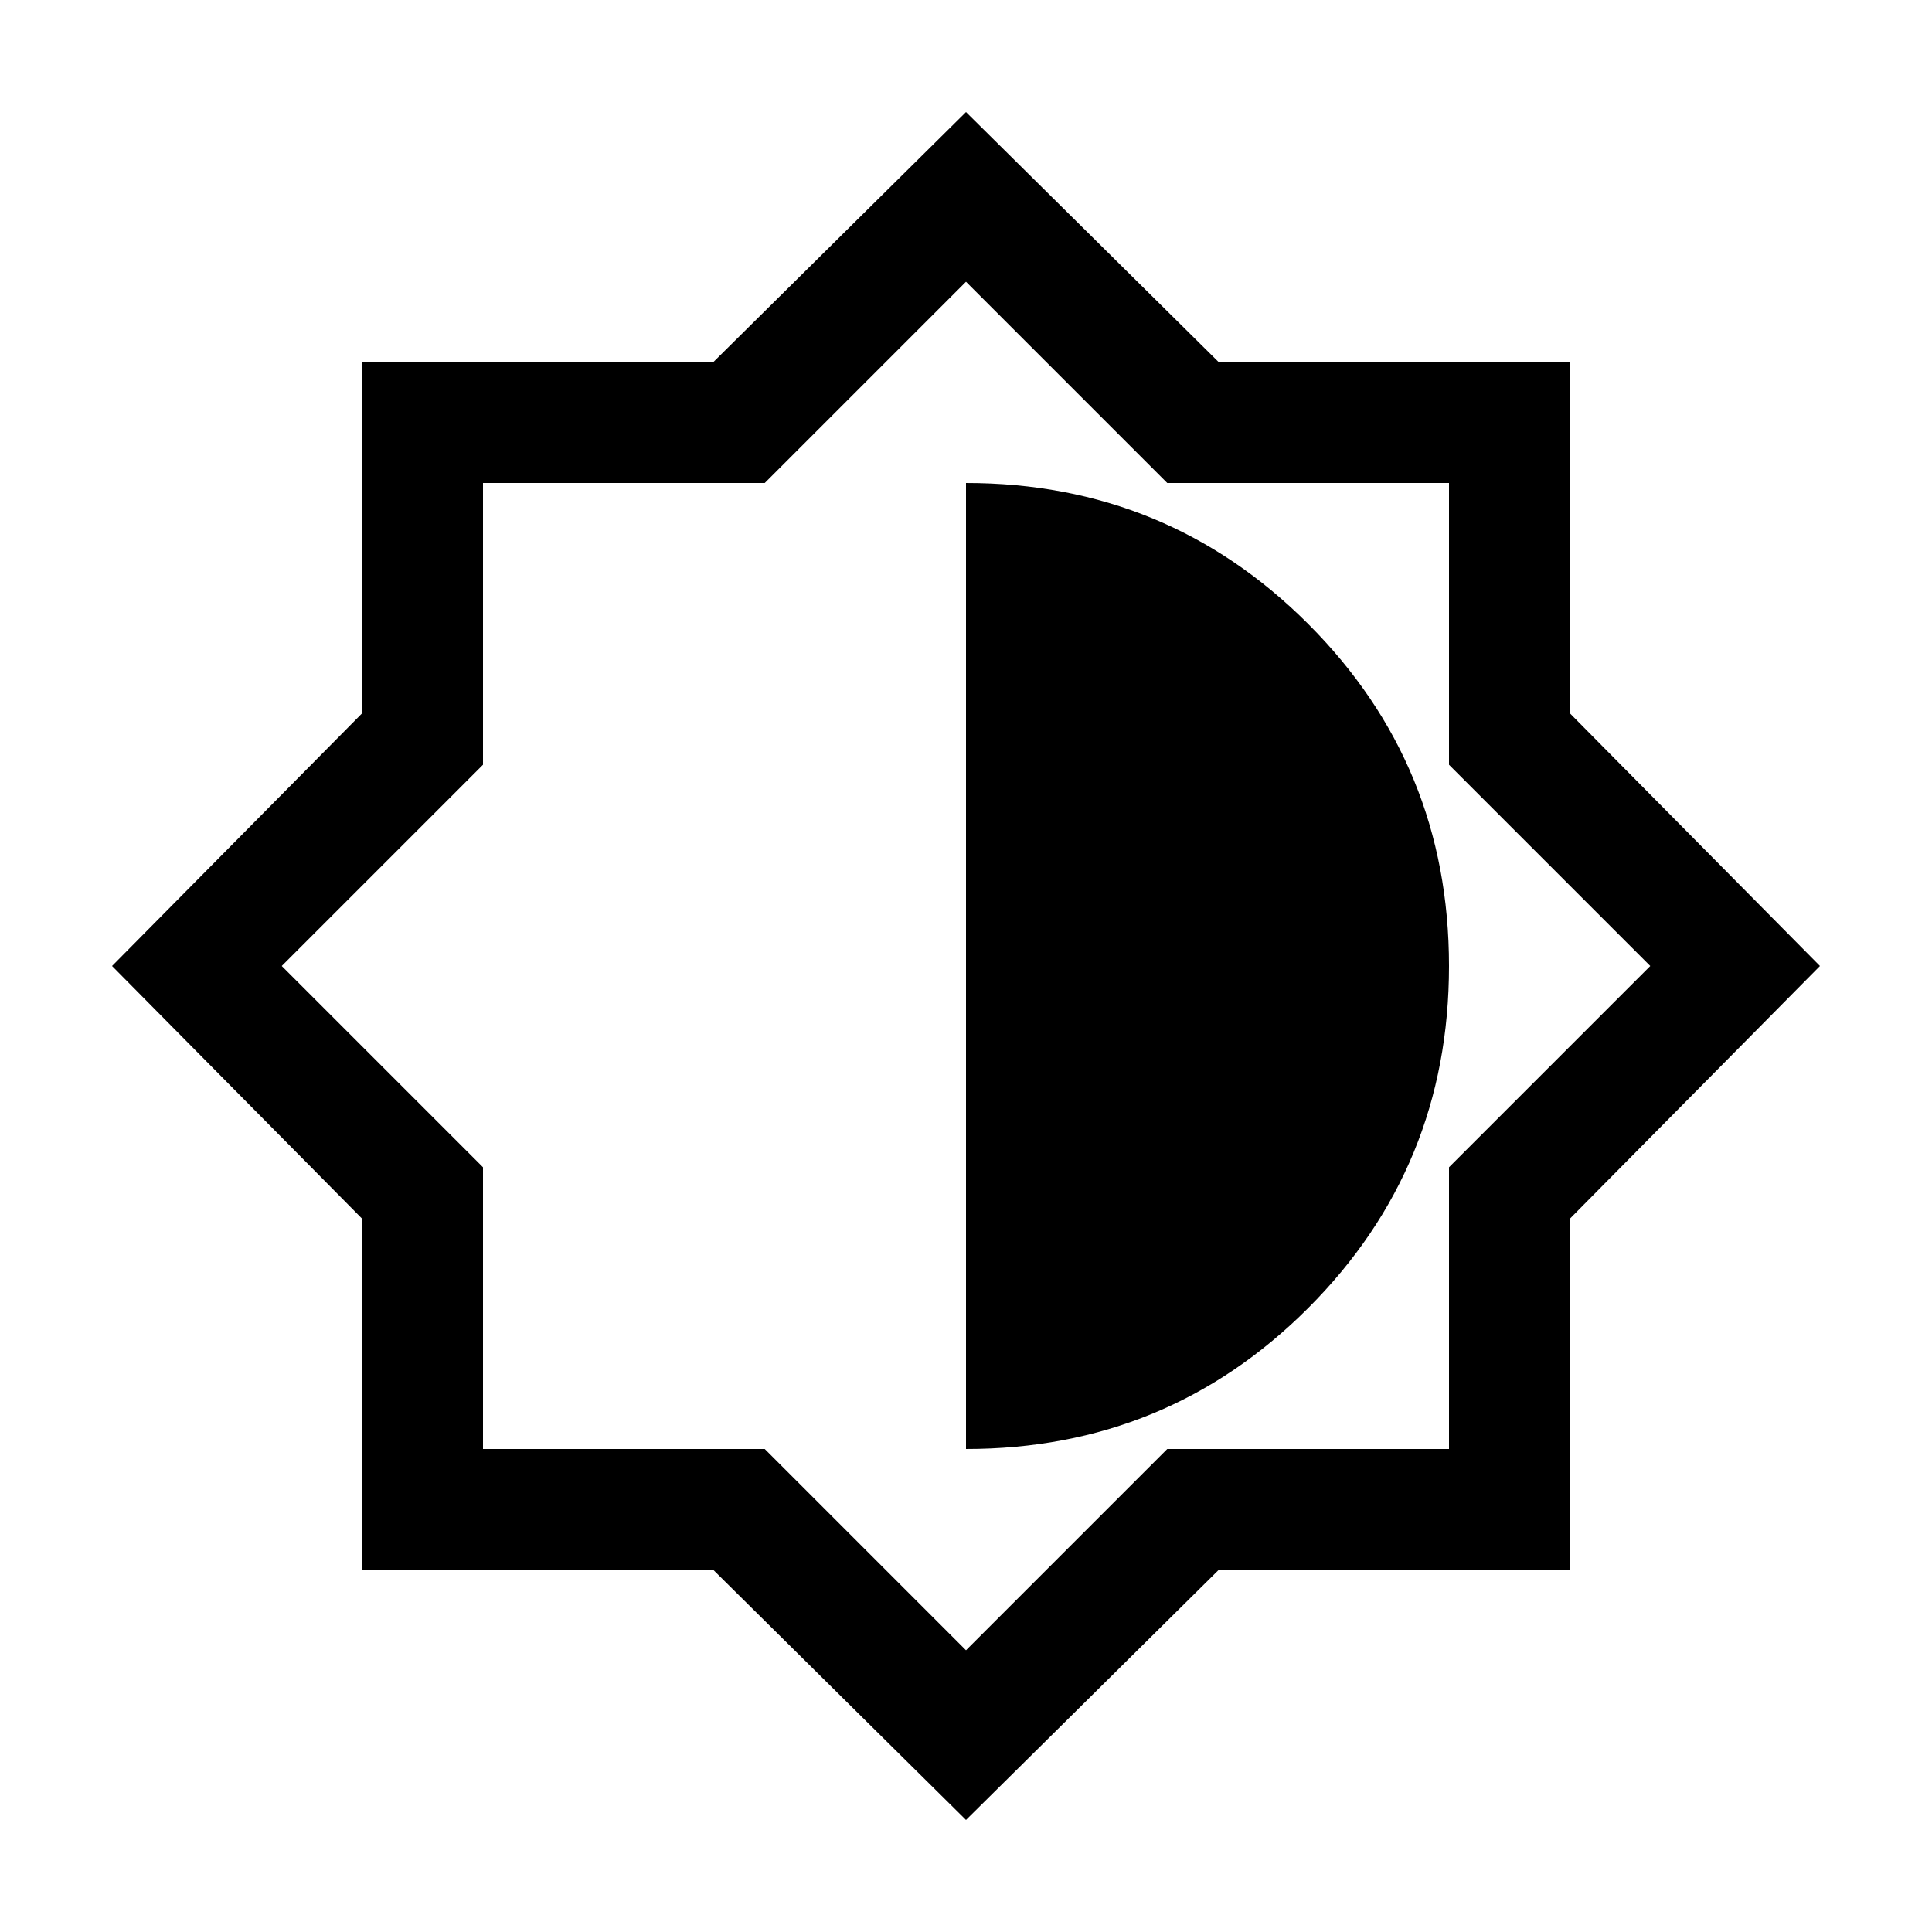
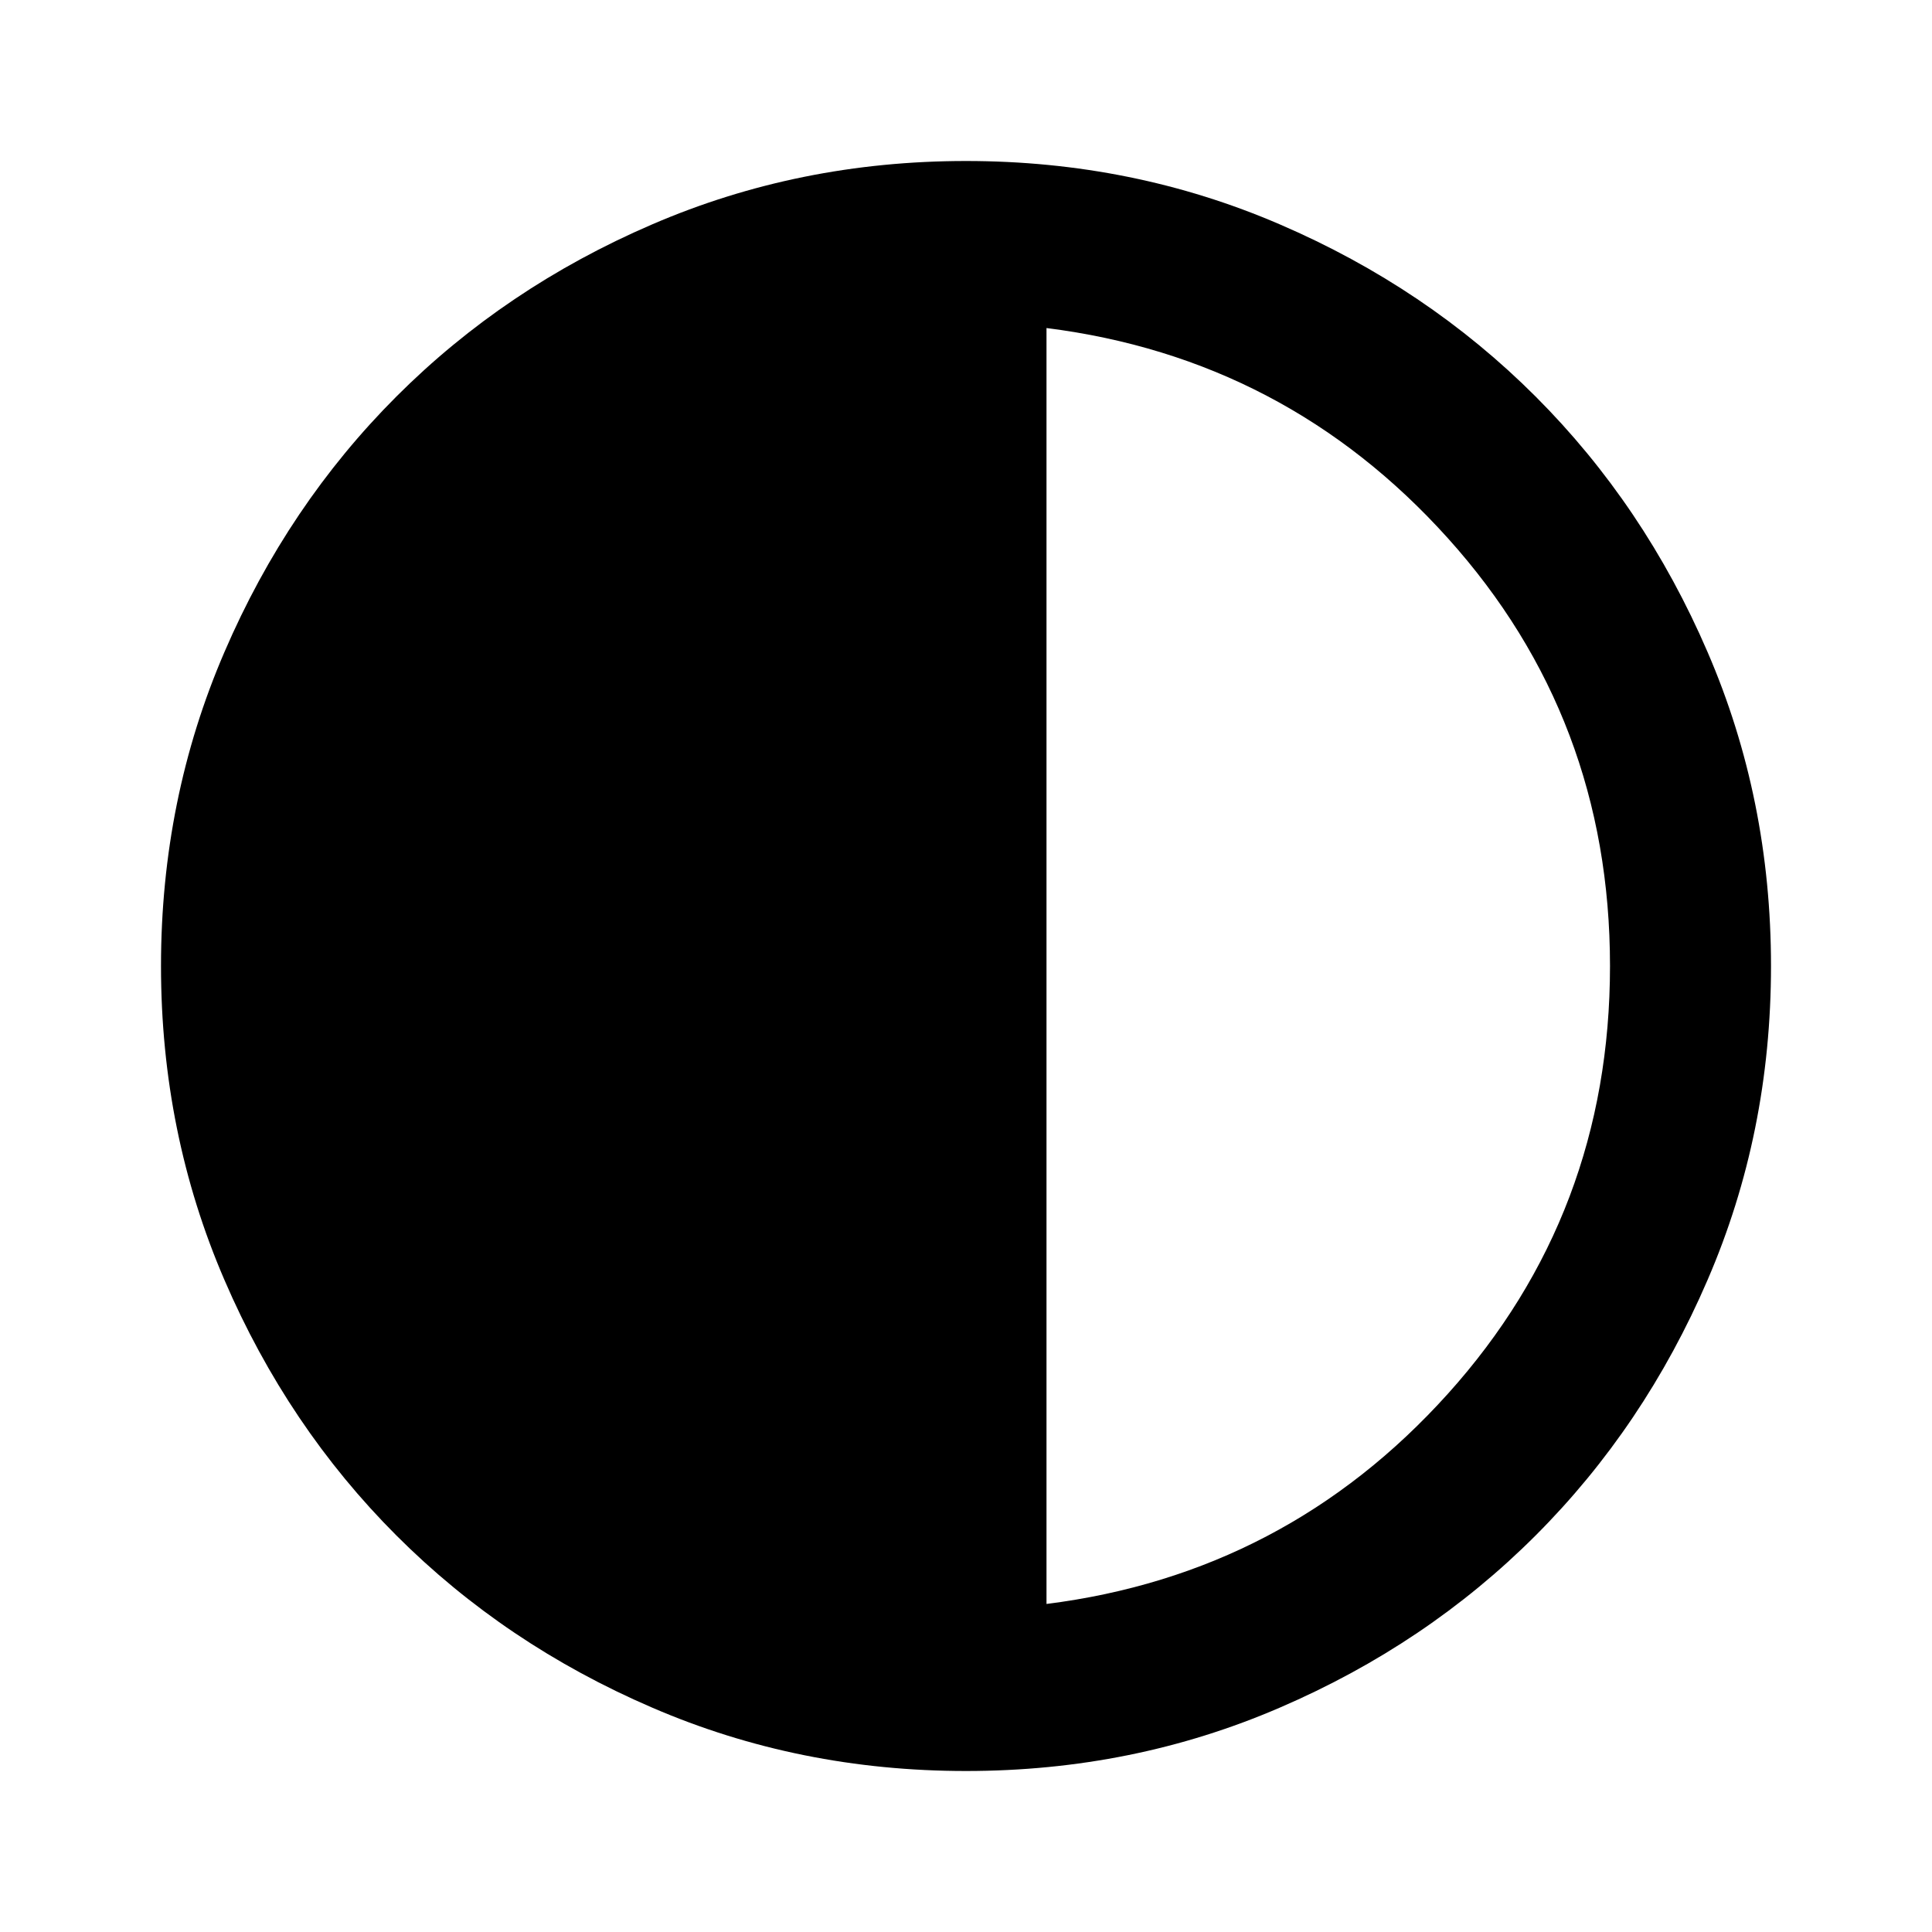
<svg xmlns="http://www.w3.org/2000/svg" width="24" height="24" viewBox="0 0 24 24" fill="none">
-   <mask id="mask0_8858_33488" style="mask-type:alpha" maskUnits="userSpaceOnUse" x="0" y="0" width="24" height="24">
-     <rect width="24" height="24" fill="#D9D9D9" />
-   </mask>
-   <g mask="url(#mask0_8858_33488)">
-     <path d="M12 22.608L8.859 19.5H4.5V15.141L1.392 12L4.5 8.859V4.5H8.859L12 1.392L15.141 4.5H19.5V8.859L22.608 12L19.5 15.141V19.5H15.141L12 22.608ZM12 18C13.667 18 15.083 17.417 16.25 16.25C17.417 15.083 18 13.667 18 12C18 10.333 17.417 8.917 16.25 7.75C15.083 6.583 13.667 6 12 6V18ZM12 20.5L14.5 18H18V14.5L20.5 12L18 9.5V6H14.5L12 3.5L9.5 6H6V9.5L3.5 12L6 14.5V18H9.5L12 20.5Z" fill="currentColor" />
-   </g>
+   <path d="M12 22C10.617 22 9.317 21.738 8.1 21.212C6.883 20.688 5.825 19.975 4.925 19.075C4.025 18.175 3.312 17.117 2.788 15.9C2.263 14.683 2 13.383 2 12C2 10.617 2.263 9.317 2.788 8.1C3.312 6.883 4.025 5.825 4.925 4.925C5.825 4.025 6.883 3.312 8.1 2.788C9.317 2.263 10.617 2 12 2C13.383 2 14.683 2.263 15.9 2.788C17.117 3.312 18.175 4.025 19.075 4.925C19.975 5.825 20.688 6.883 21.212 8.1C21.738 9.317 22 10.617 22 12C22 13.383 21.738 14.683 21.212 15.9C20.688 17.117 19.975 18.175 19.075 19.075C18.175 19.975 17.117 20.688 15.9 21.212C14.683 21.738 13.383 22 12 22ZM13 19.925C14.983 19.675 16.646 18.804 17.988 17.312C19.329 15.821 20 14.05 20 12C20 9.95 19.329 8.179 17.988 6.688C16.646 5.196 14.983 4.325 13 4.075V19.925Z" fill="currentColor" />
</svg>
